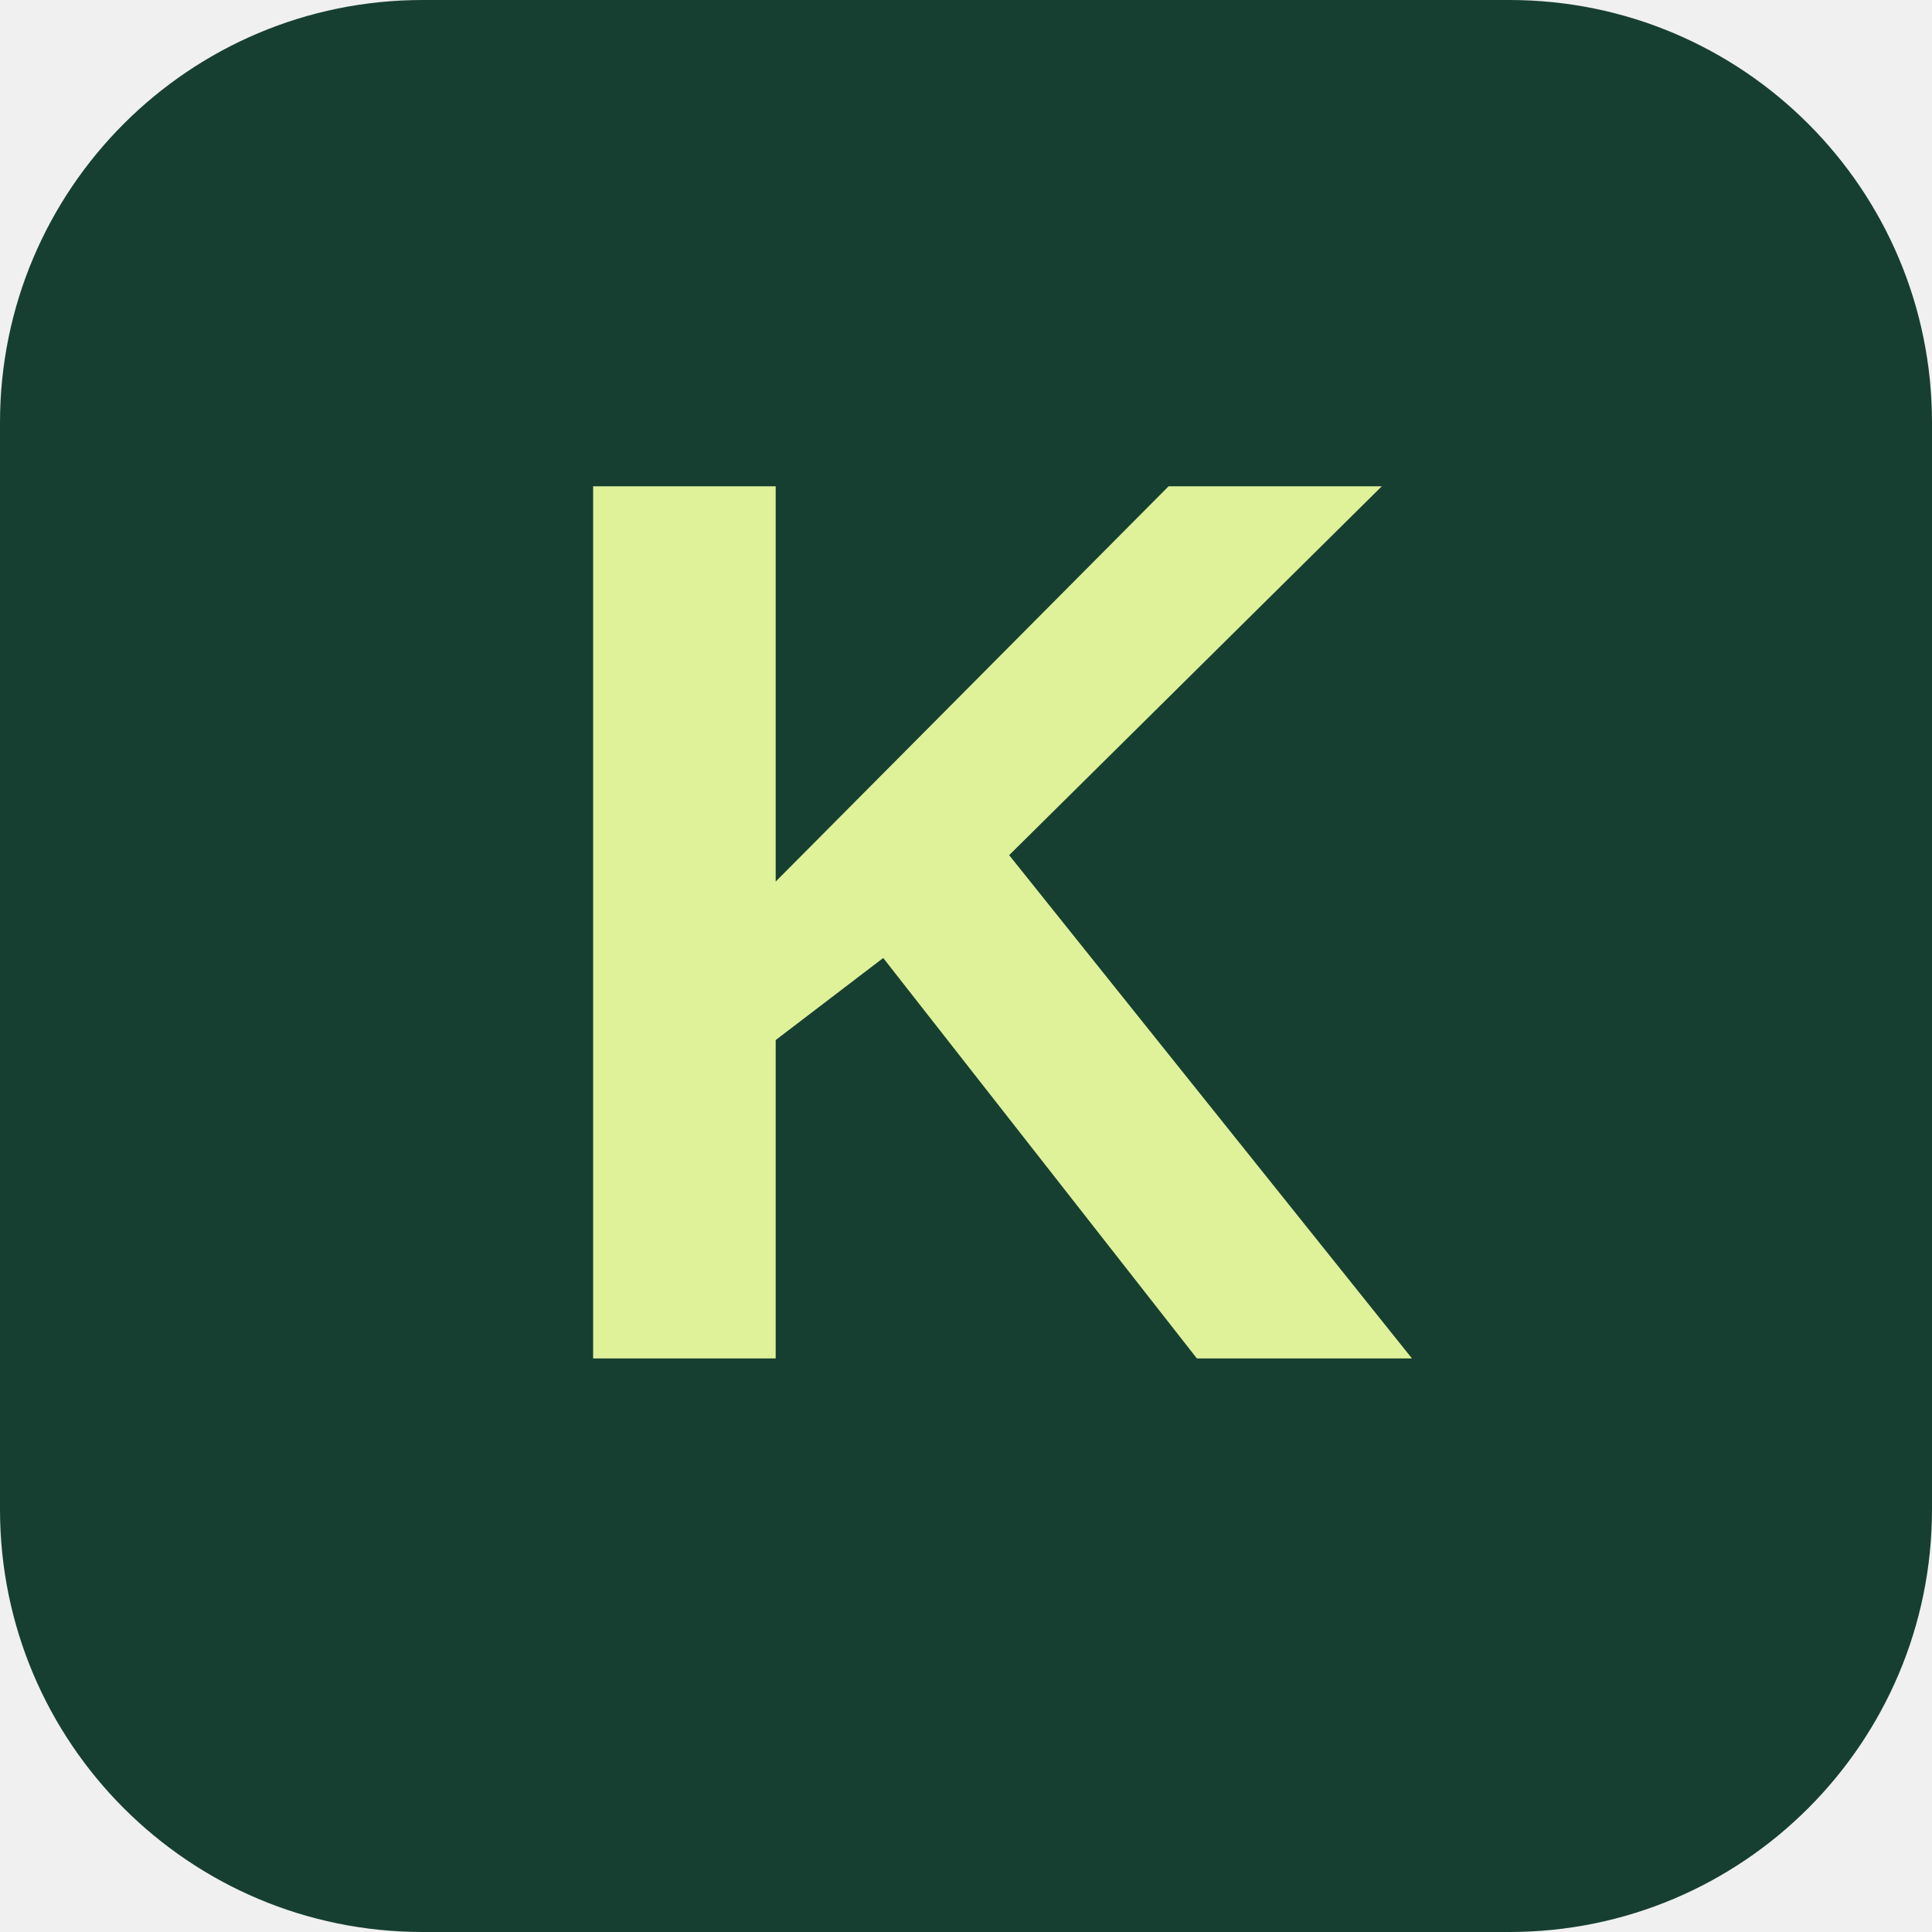
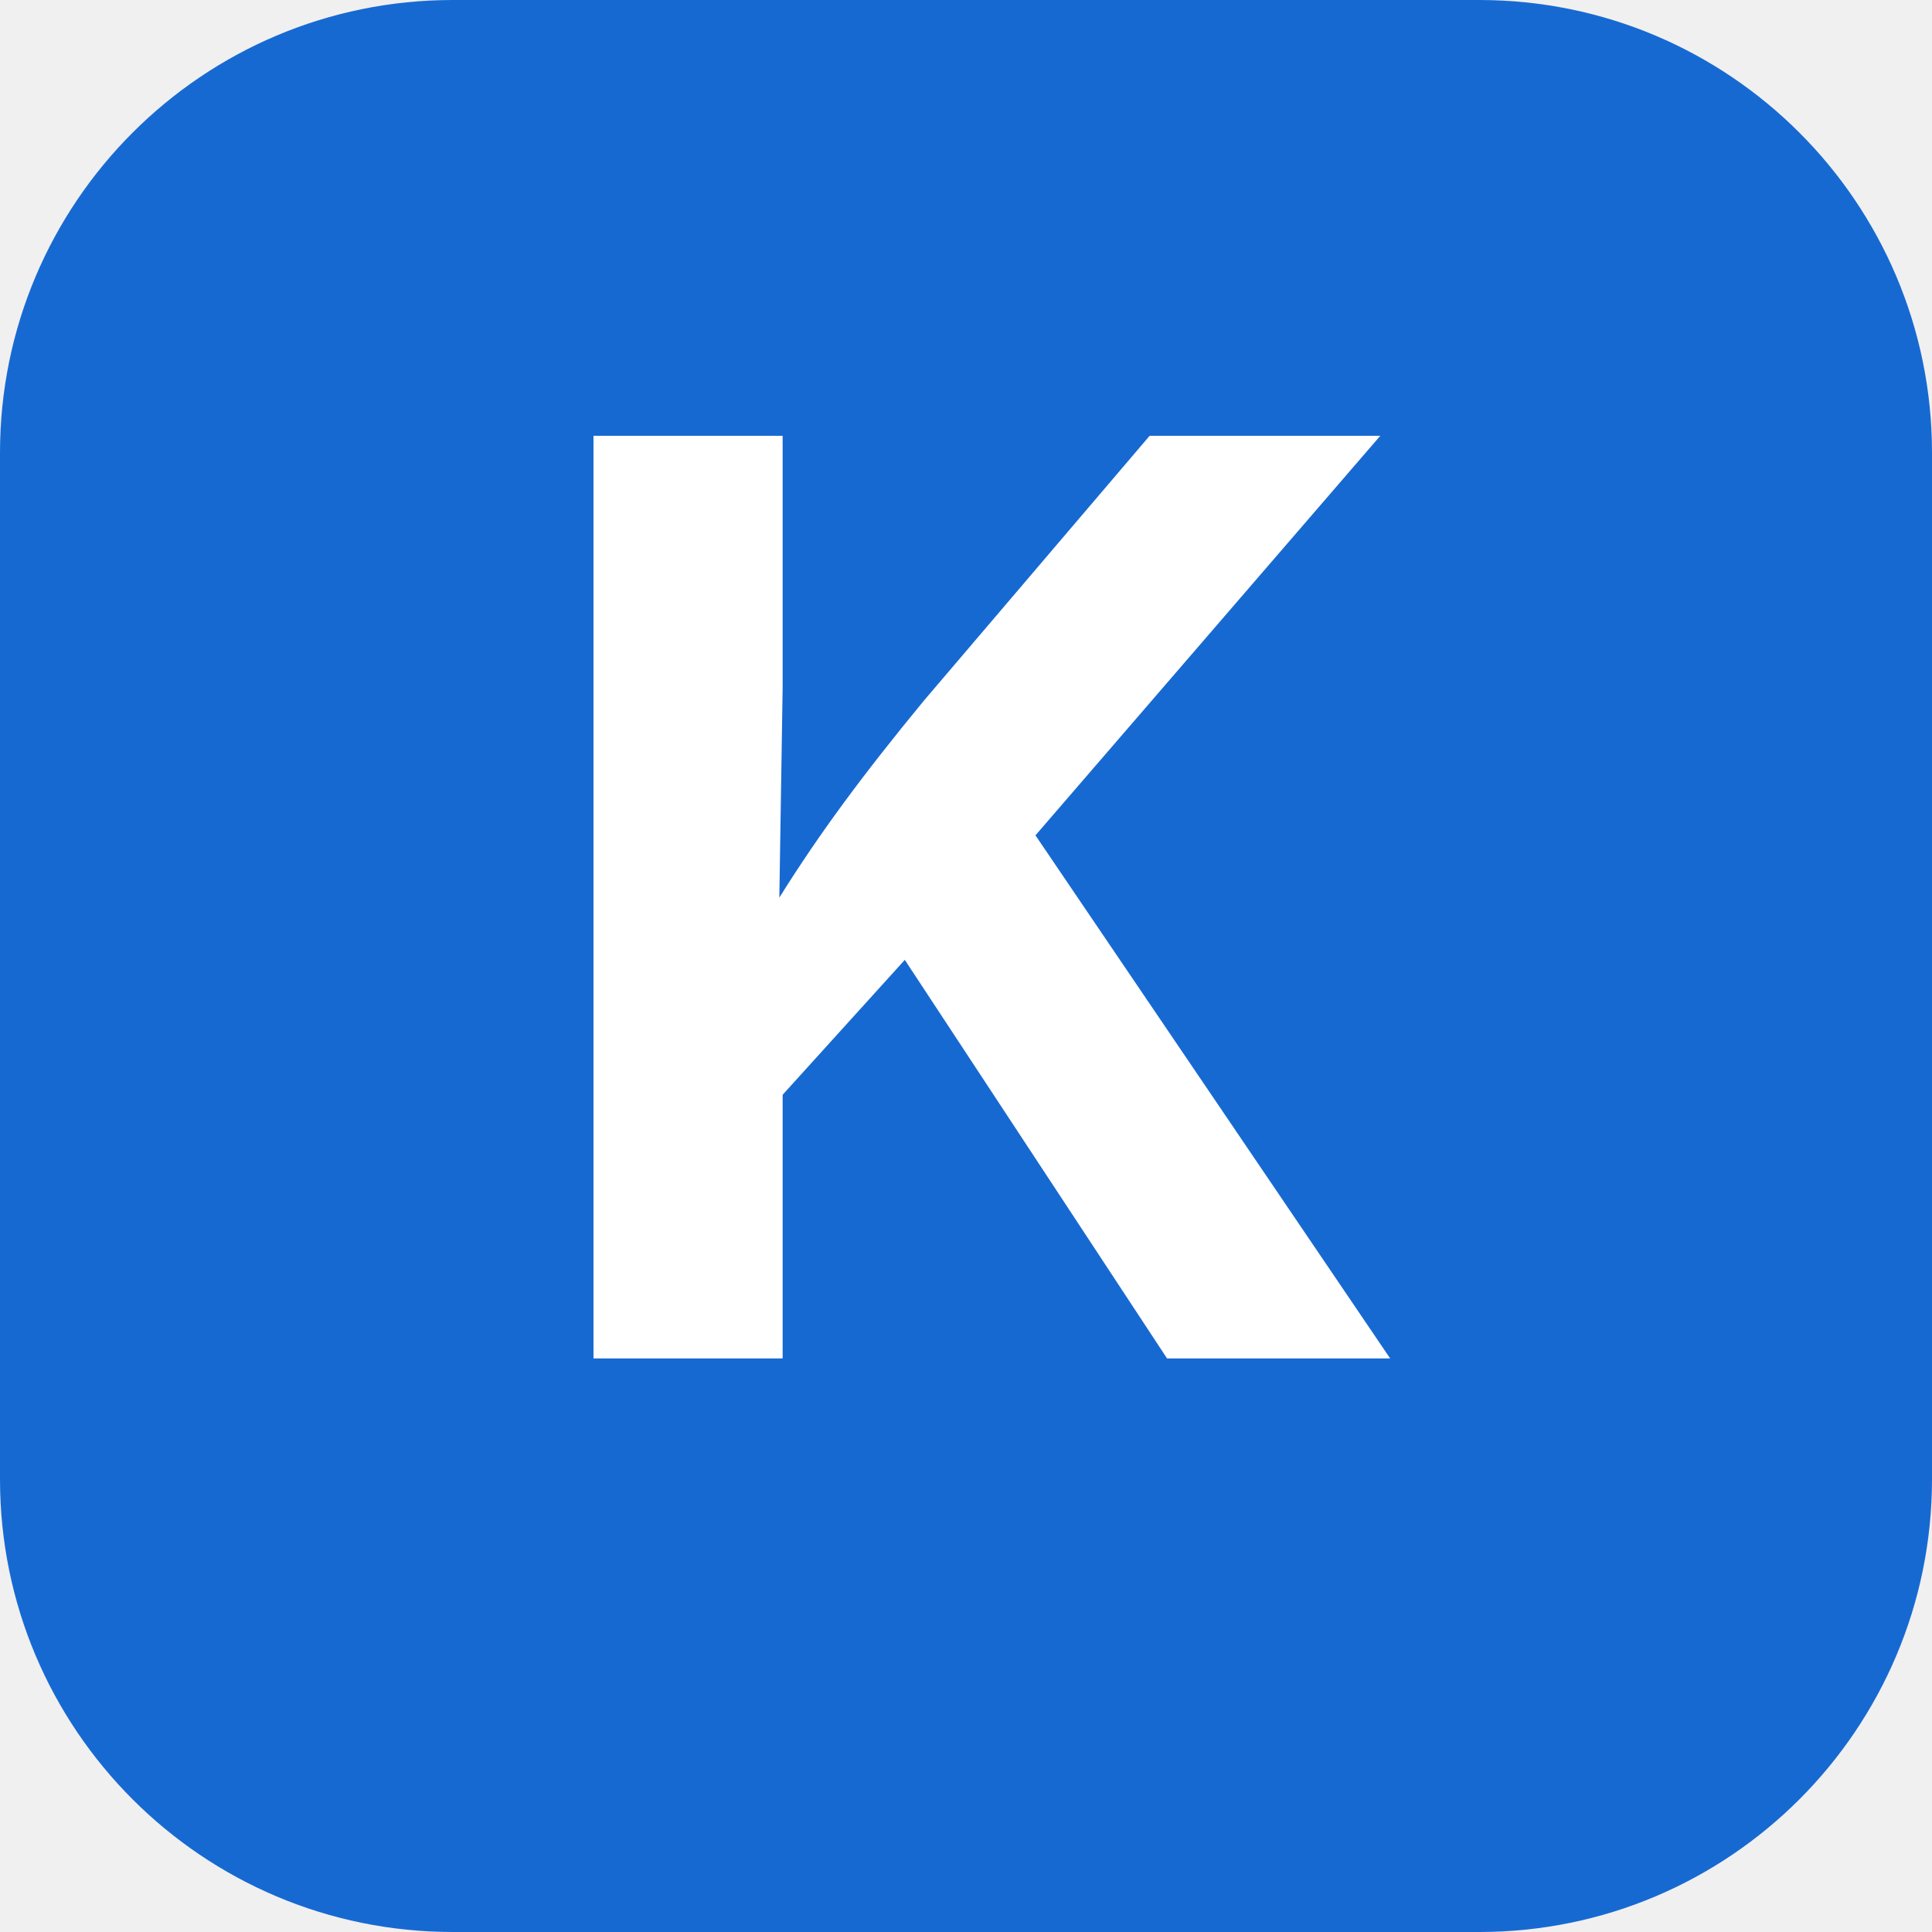
<svg xmlns="http://www.w3.org/2000/svg" viewBox="0 0 64 64">
-   <rect width="64" height="64" rx="14" fill="#173f31" />
-   <text x="32" y="45" fill="#dff29a" font-family="Arial, sans-serif" font-size="42" font-weight="700" text-anchor="middle">K</text>
+   <rect width="64" height="64" rx="15" fill="#1769d2" />
+   <text x="32" y="45" fill="#ffffff" font-family="-apple-system, BlinkMacSystemFont, Segoe UI, sans-serif" font-size="42" font-weight="700" text-anchor="middle">K</text>
</svg>
